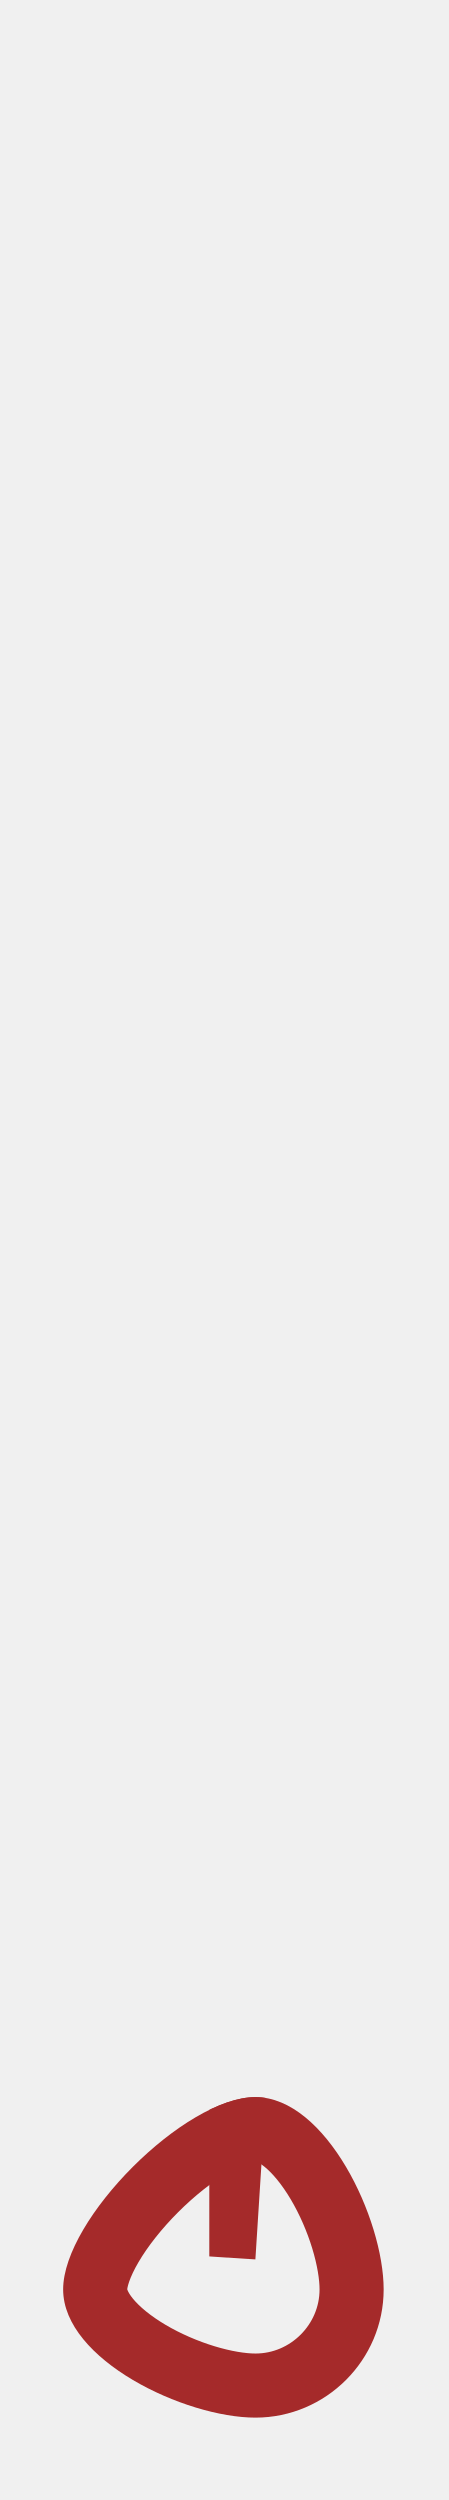
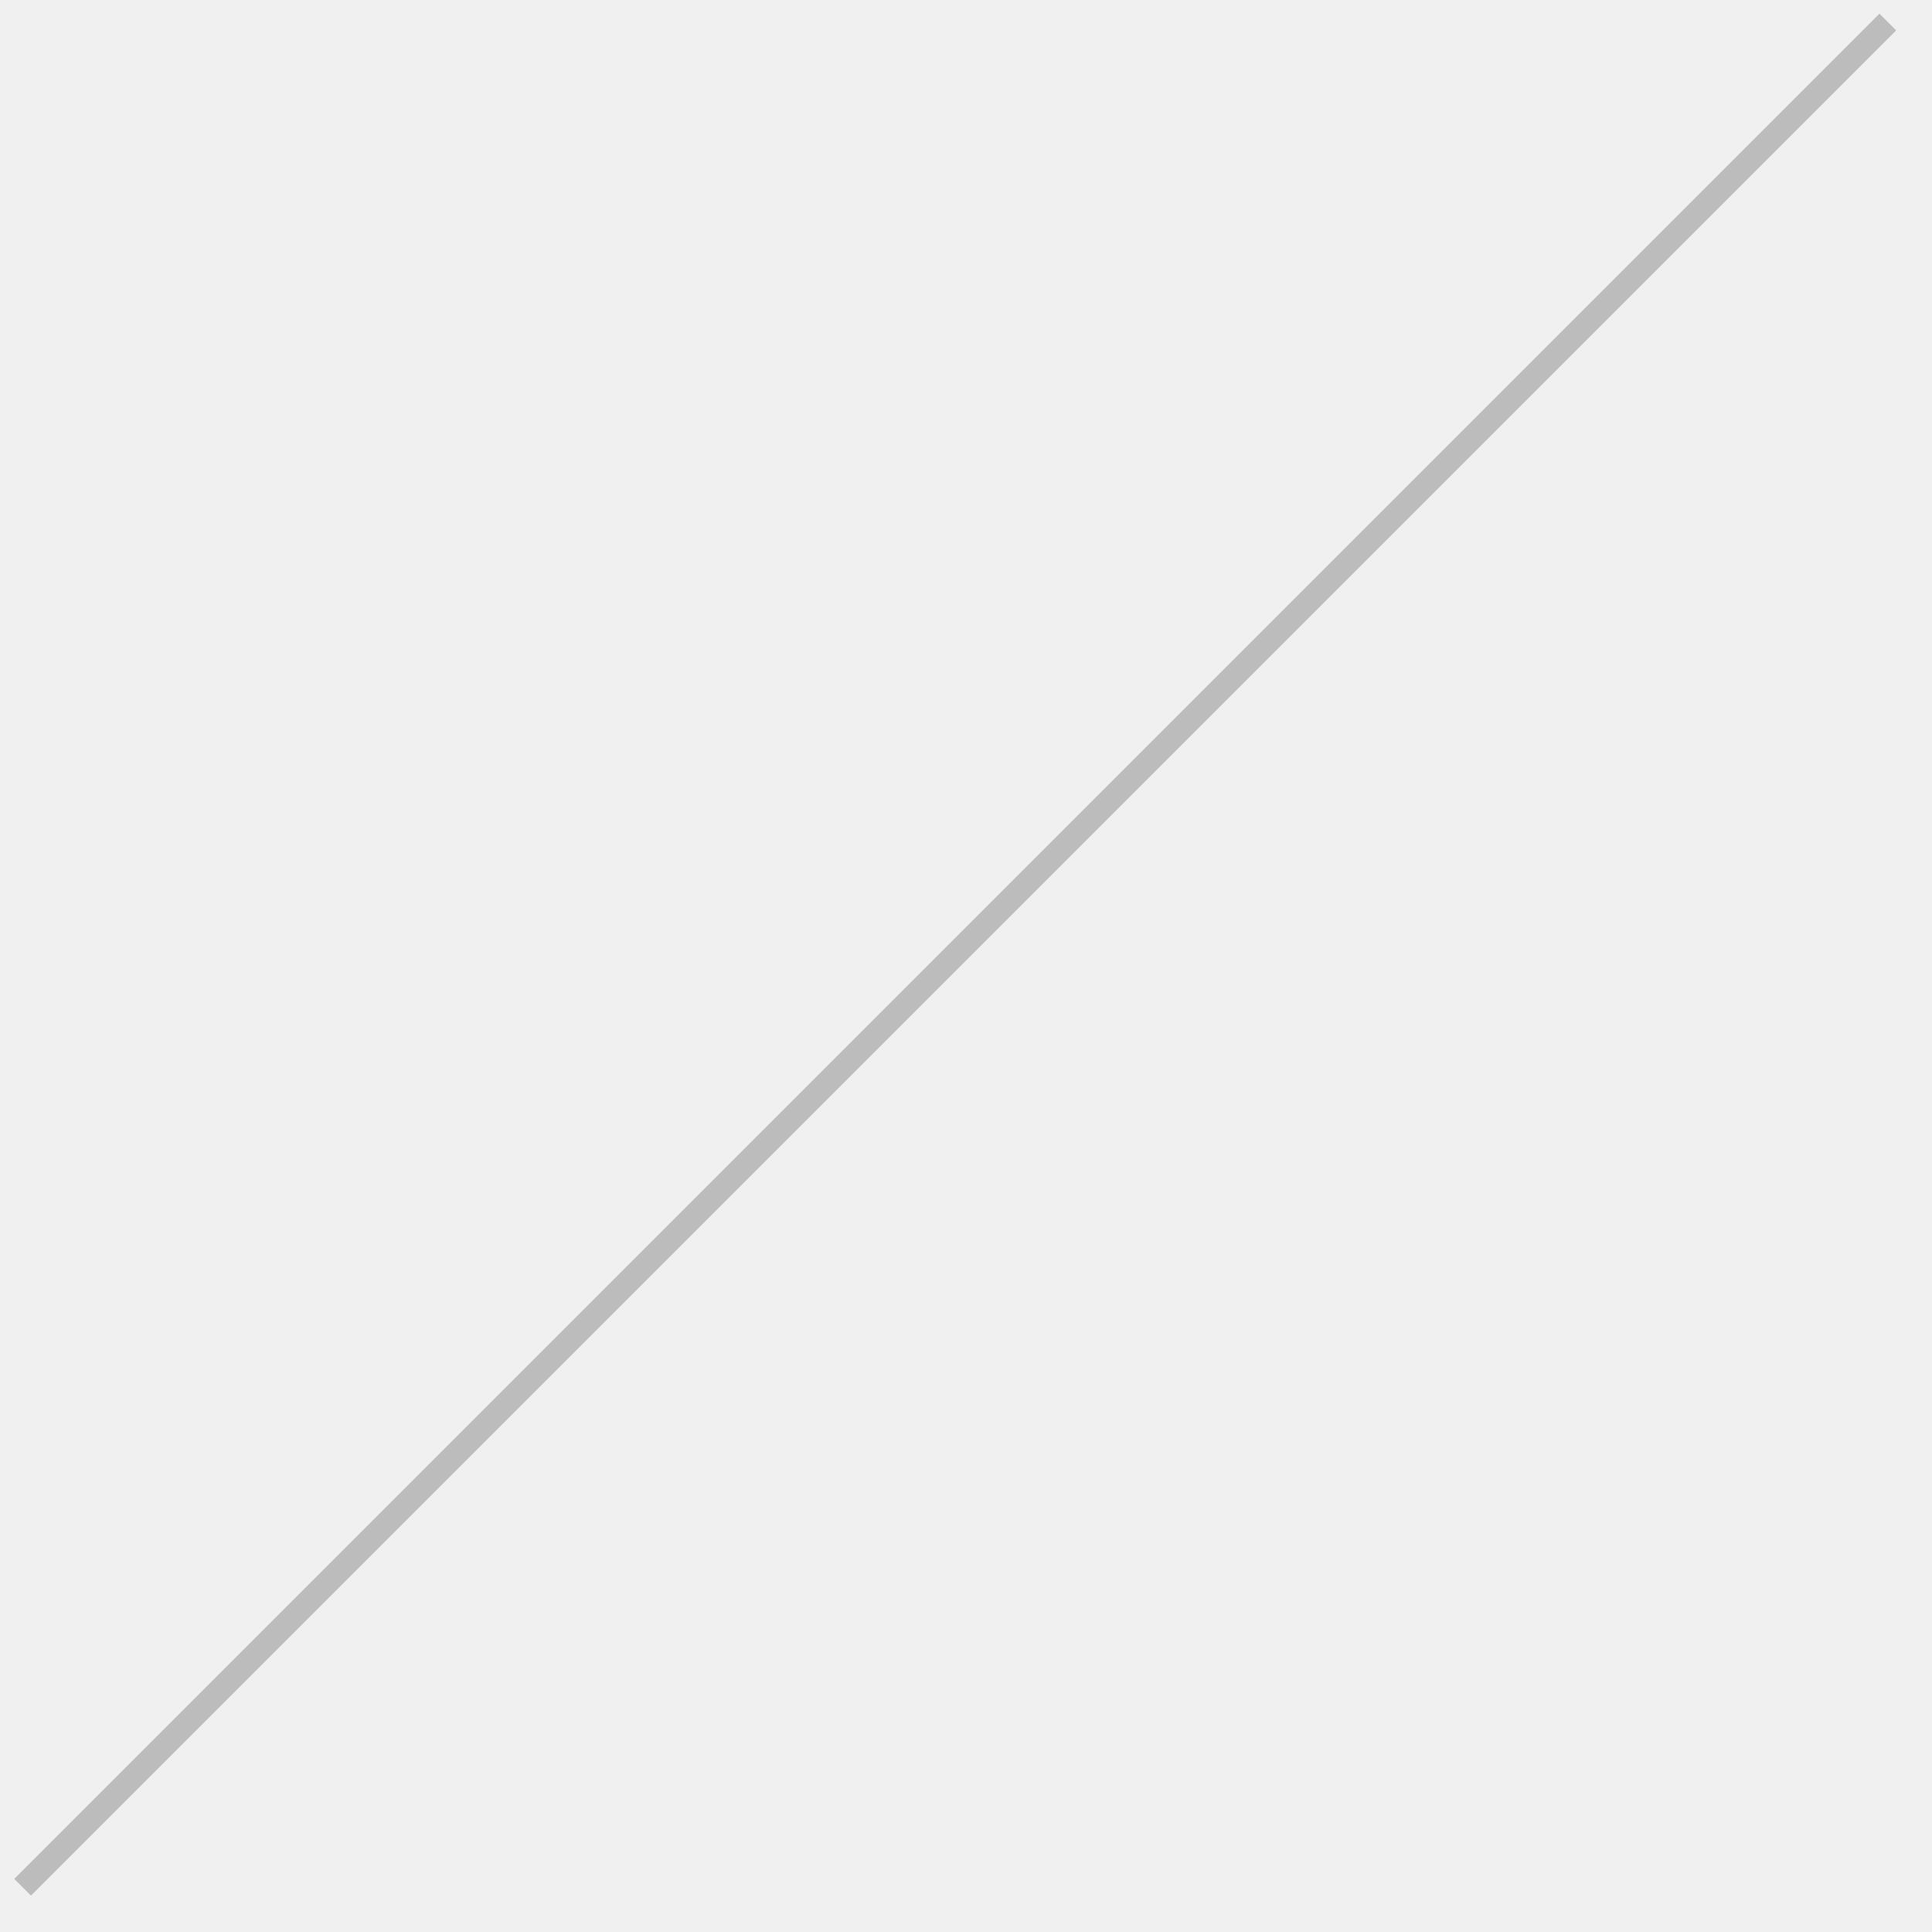
- <svg xmlns="http://www.w3.org/2000/svg" version="1.1" width="14px" height="78px">
-   <defs>
-     <mask fill="white" id="clip635">
-       <path d="M 6.97 64.43  C 9.17 64.43  10.97 68.23  10.97 70.43  C 10.97 72.63  9.17 74.43  6.97 74.43  C 4.77 74.43  0.97 72.63  0.97 70.43  C 0.97 68.23  4.77 64.43  6.97 64.43  Z " fill-rule="evenodd" />
-     </mask>
-   </defs>
-   <g transform="matrix(1 0 0 1 -482 -13682 )">
-     <path d="M 6.97 64.43  C 9.17 64.43  10.97 68.23  10.97 70.43  C 10.97 72.63  9.17 74.43  6.97 74.43  C 4.77 74.43  0.97 72.63  0.97 70.43  C 0.97 68.23  4.77 64.43  6.97 64.43  Z " fill-rule="nonzero" fill="#ffffff" stroke="none" fill-opacity="0" transform="matrix(1 0 0 1 483 13683 )" />
-     <path d="M 6.97 64.43  C 9.17 64.43  10.97 68.23  10.97 70.43  C 10.97 72.63  9.17 74.43  6.97 74.43  C 4.77 74.43  0.97 72.63  0.97 70.43  C 0.97 68.23  4.77 64.43  6.97 64.43  Z " stroke-width="4" stroke="#a52a2a" fill="none" transform="matrix(1 0 0 1 483 13683 )" mask="url(#clip635)" />
-     <path d="M 10.37 0.33  L 5.97 69.43  " stroke-width="2" stroke="#a52a2a" fill="none" transform="matrix(1 0 0 1 483 13683 )" mask="url(#clip635)" />
+ <svg xmlns="http://www.w3.org/2000/svg" version="1.1" width="82px" height="82px">
+   <g transform="matrix(1 0 0 1 -1008.5 -12584.5 )">
+     <path d="M 0.46 79.6  L 79.625 0.435  " stroke-width="1.004" stroke="#bcbcbc" fill="none" transform="matrix(1 0 0 1 1009 12585 )" />
  </g>
</svg>
